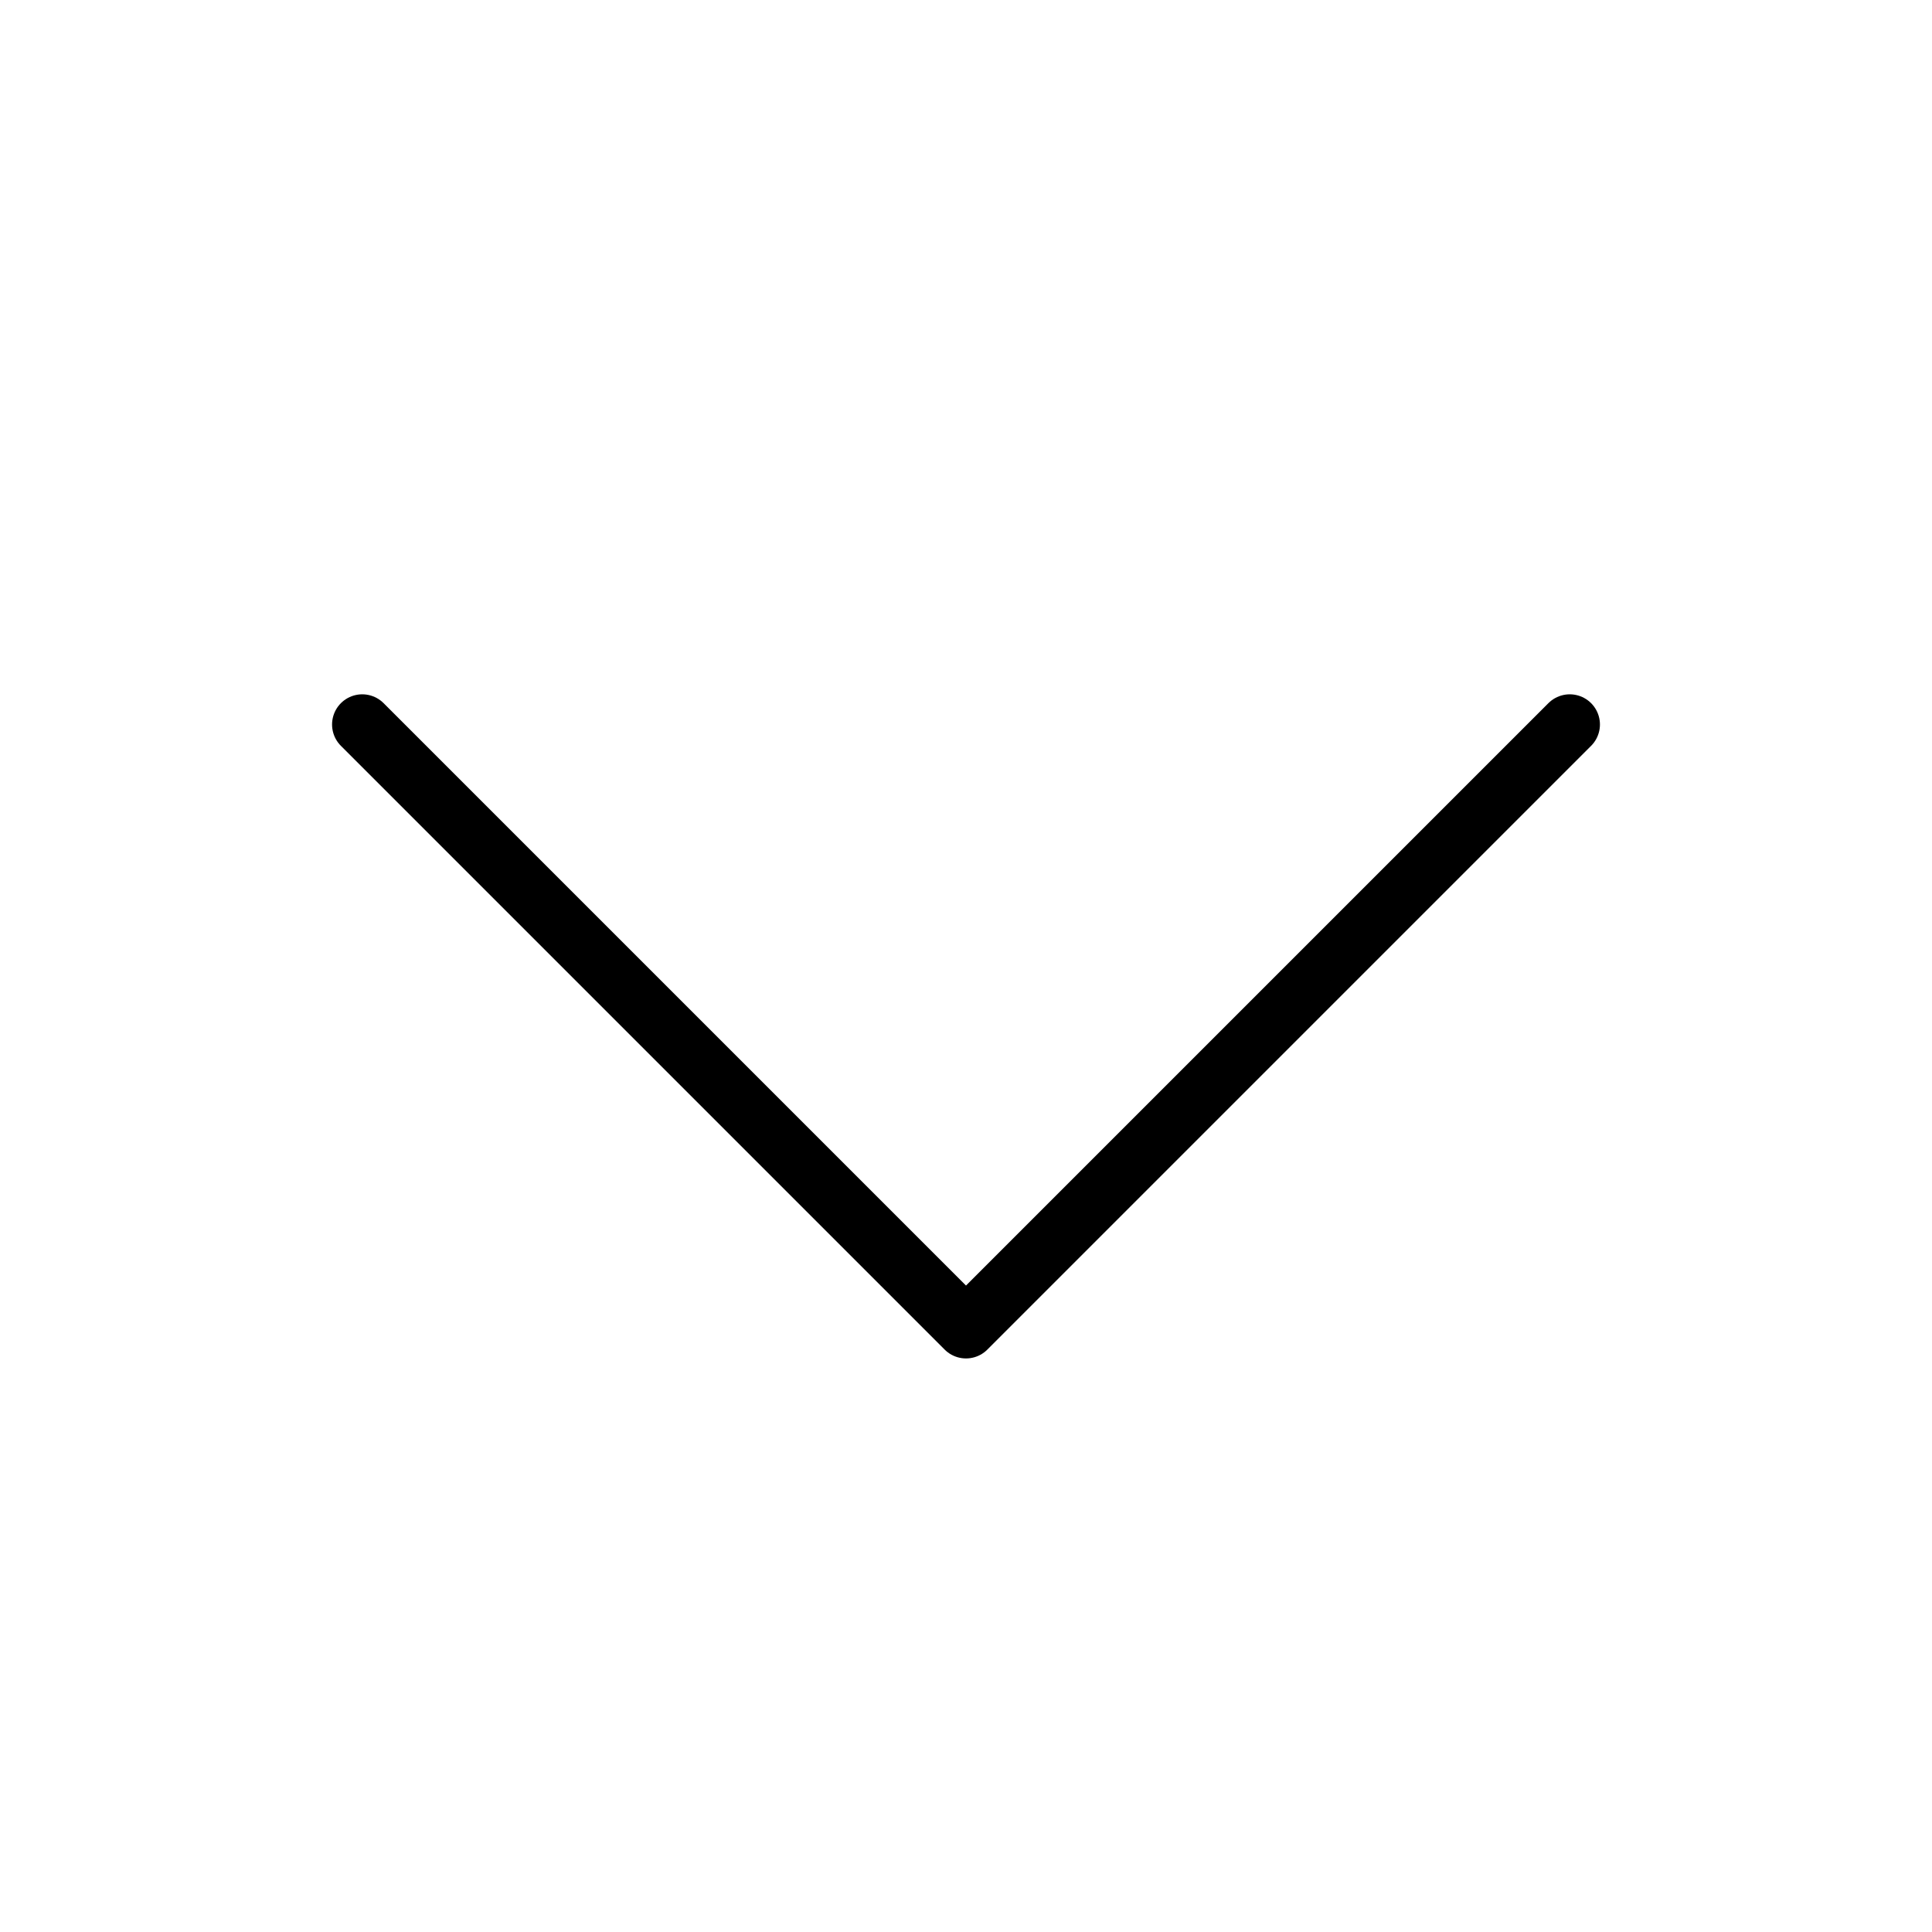
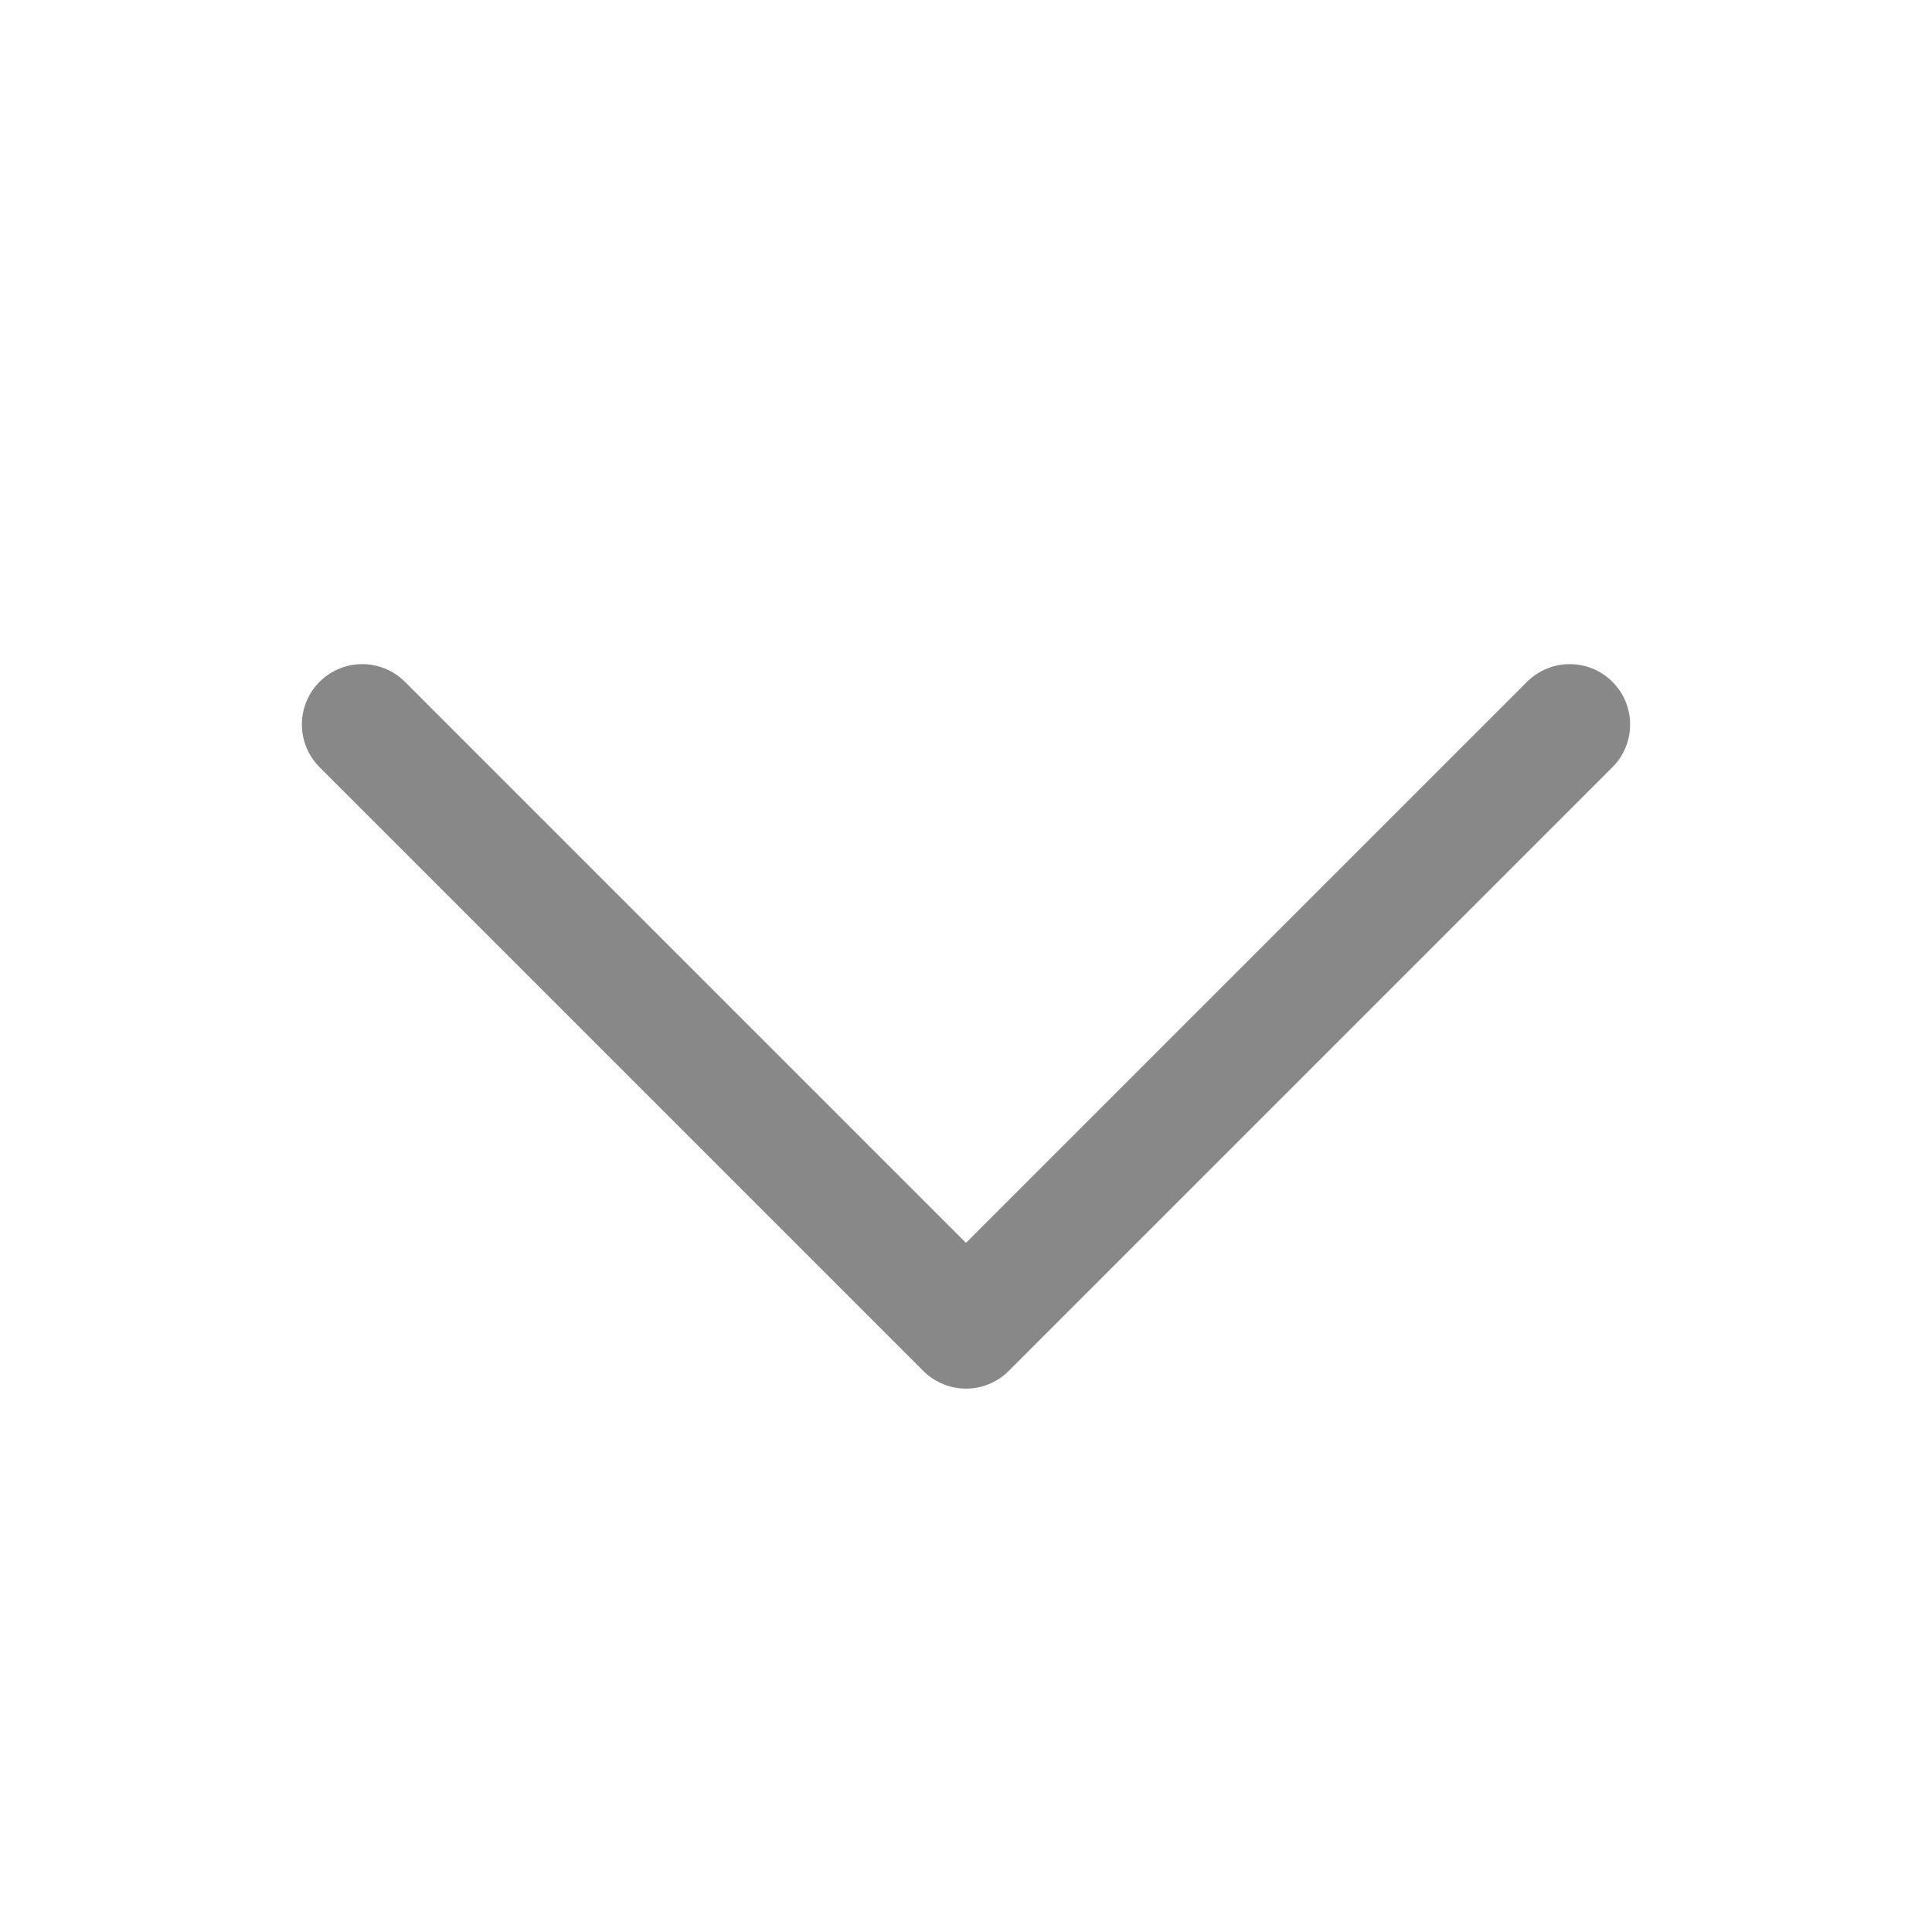
<svg xmlns="http://www.w3.org/2000/svg" viewBox="0 0 256 256">
  <rect width="256" height="256" fill="none" />
-   <polyline points="208 96 128 176 48 96" fill="none" stroke="currentColor" stroke-linecap="round" stroke-linejoin="round" stroke-width="8" />
+   <polyline points="208 96 128 176 48 96" fill="none" stroke="#888888" stroke-linecap="round" stroke-linejoin="round" stroke-width="16" />
</svg>
